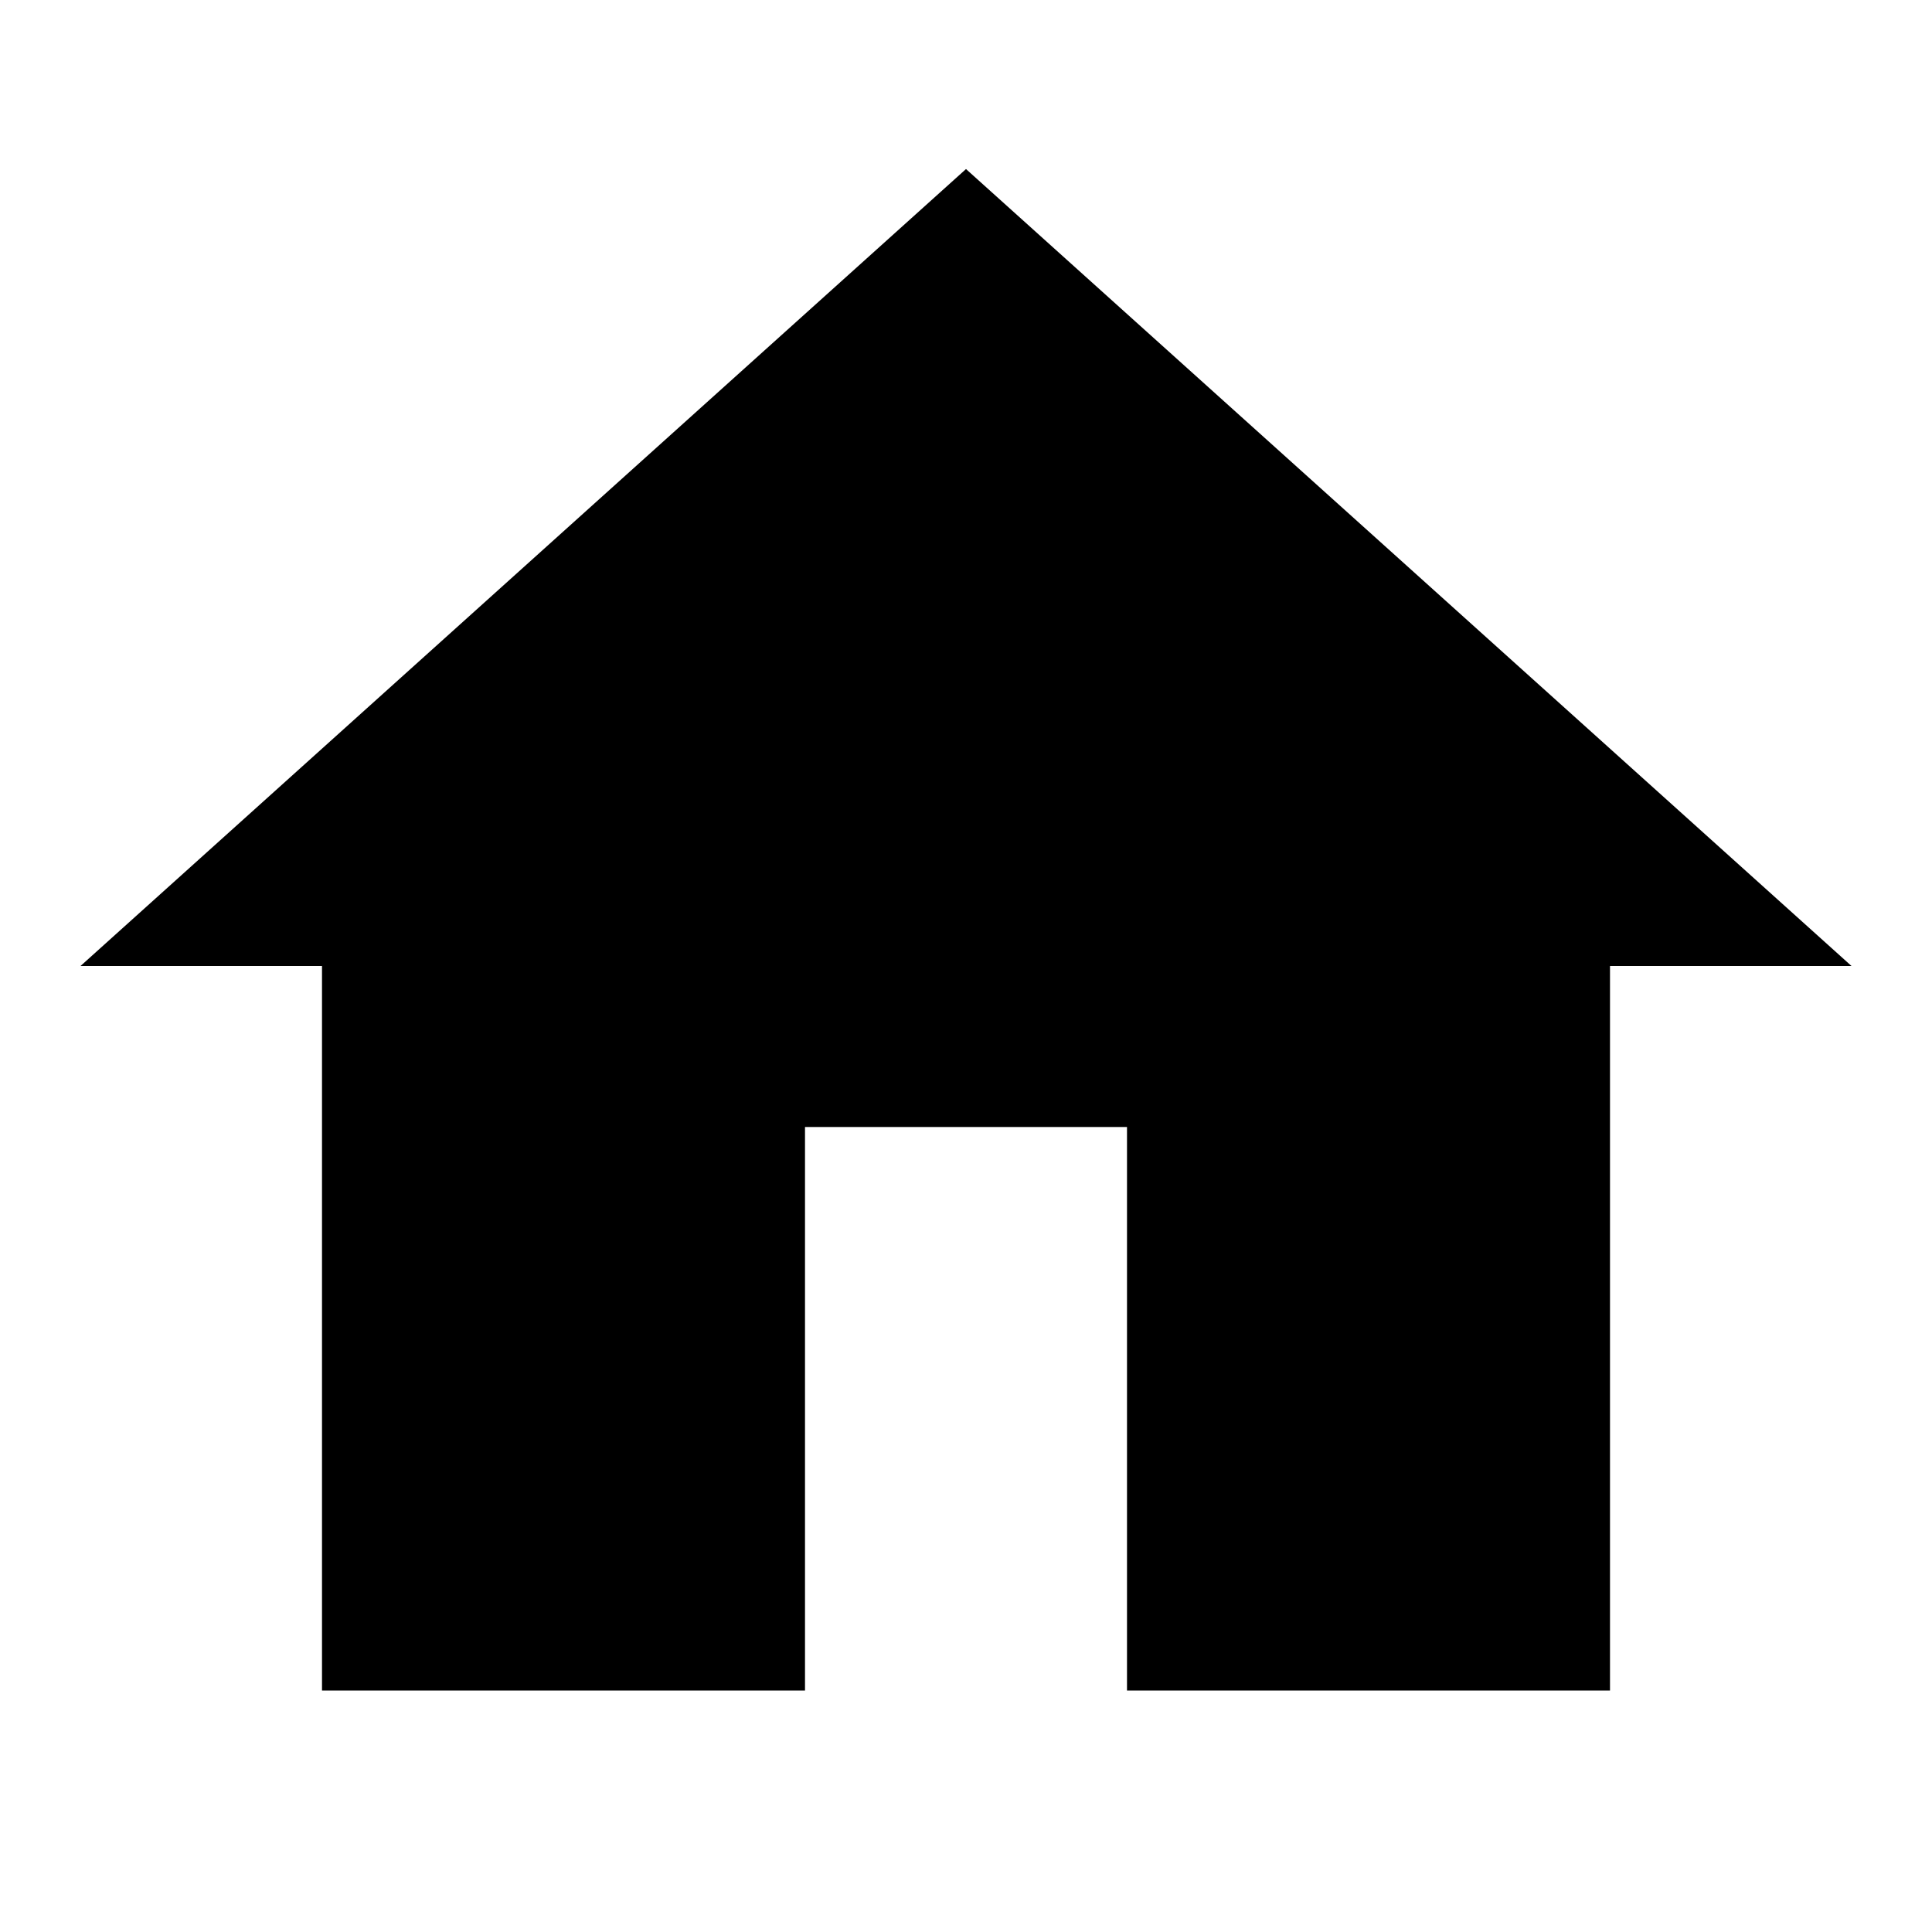
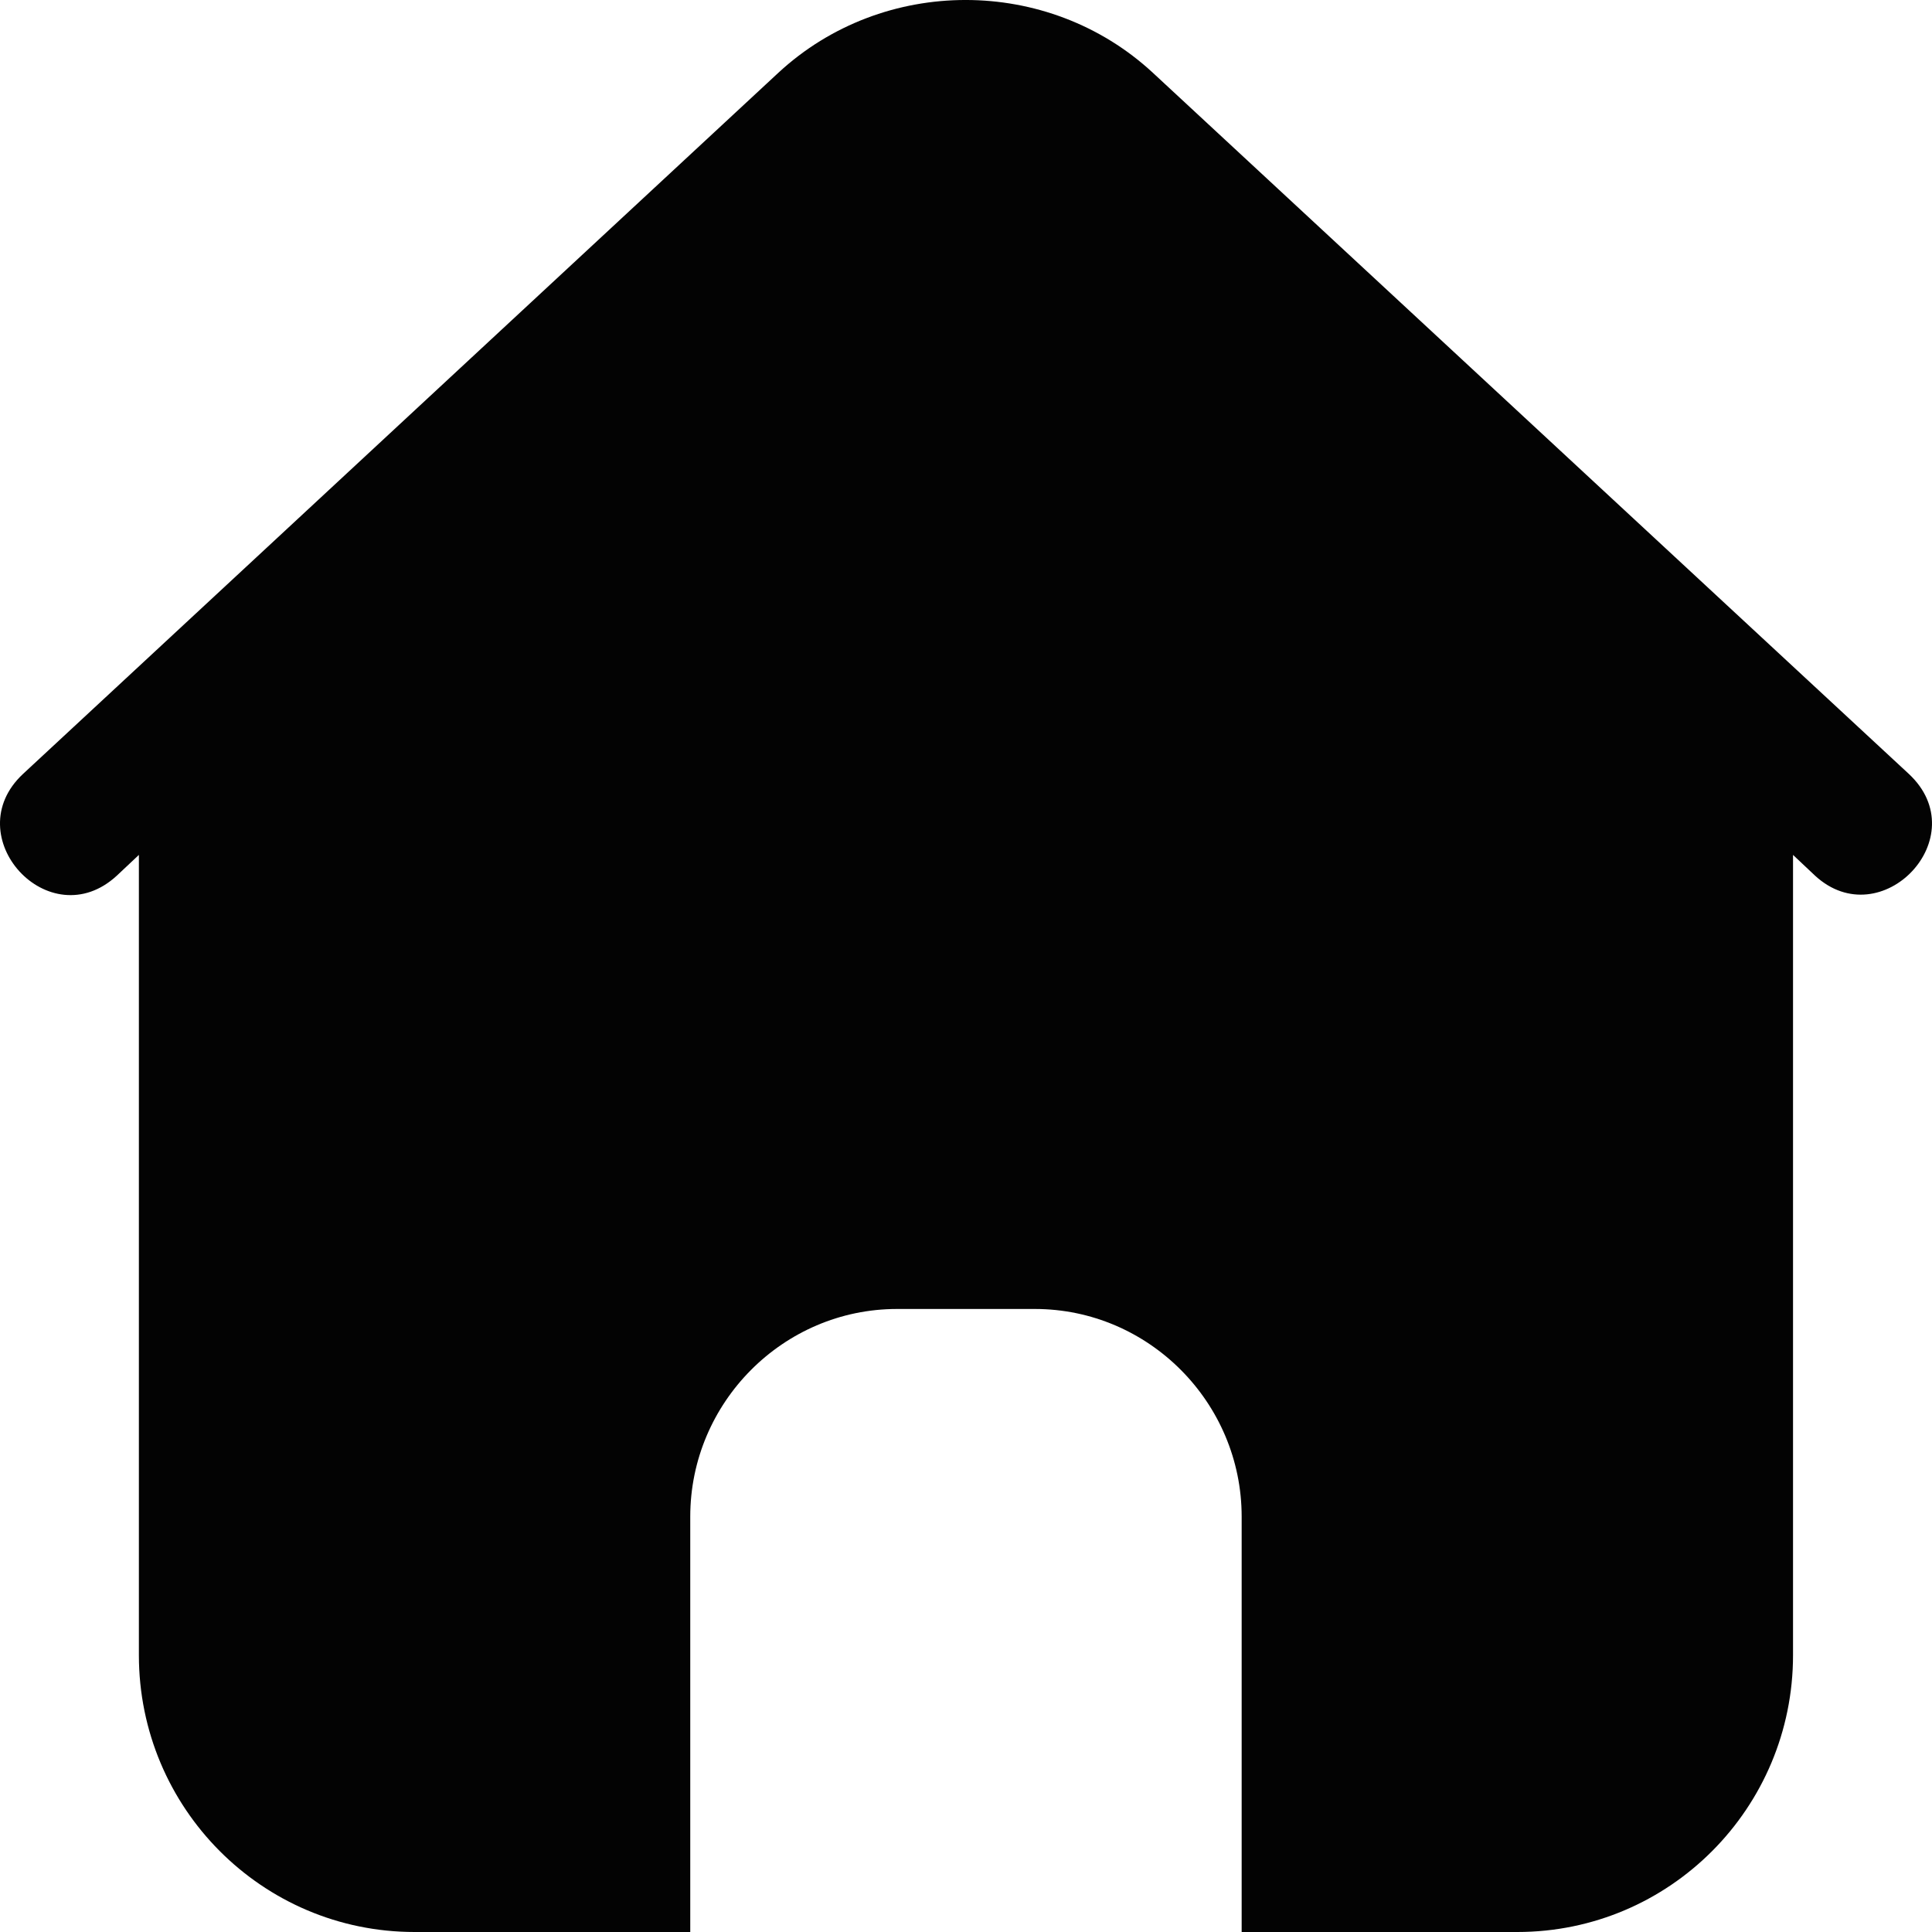
- <svg xmlns="http://www.w3.org/2000/svg" viewBox="0 0 24 24" width="96px" height="96px">
-   <path d="M 12 2.1 L 1 12 L 4 12 L 4 21 L 10 21 L 10 14 L 14 14 L 14 21 L 20 21 L 20 12 L 23 12 L 12 2.1 z" />
+ <svg xmlns="http://www.w3.org/2000/svg" width="44" height="44" viewBox="0 0 44 44" fill="none">
+   <path d="M43.472 17.625L26.253 1.655C23.867 -0.552 20.115 -0.552 17.729 1.655L0.525 17.625C-0.997 19.044 1.122 21.361 2.66 19.943L3.163 19.47V37.694C3.163 41.178 5.972 44 9.441 44H15.72V34.541C15.72 31.94 17.839 29.811 20.429 29.811H23.569C26.159 29.811 28.278 31.94 28.278 34.541V44H34.556C38.025 44 40.835 41.178 40.835 37.694V19.47L41.337 19.943C42.844 21.33 45.011 19.06 43.472 17.625Z" fill="#030303" />
</svg>
